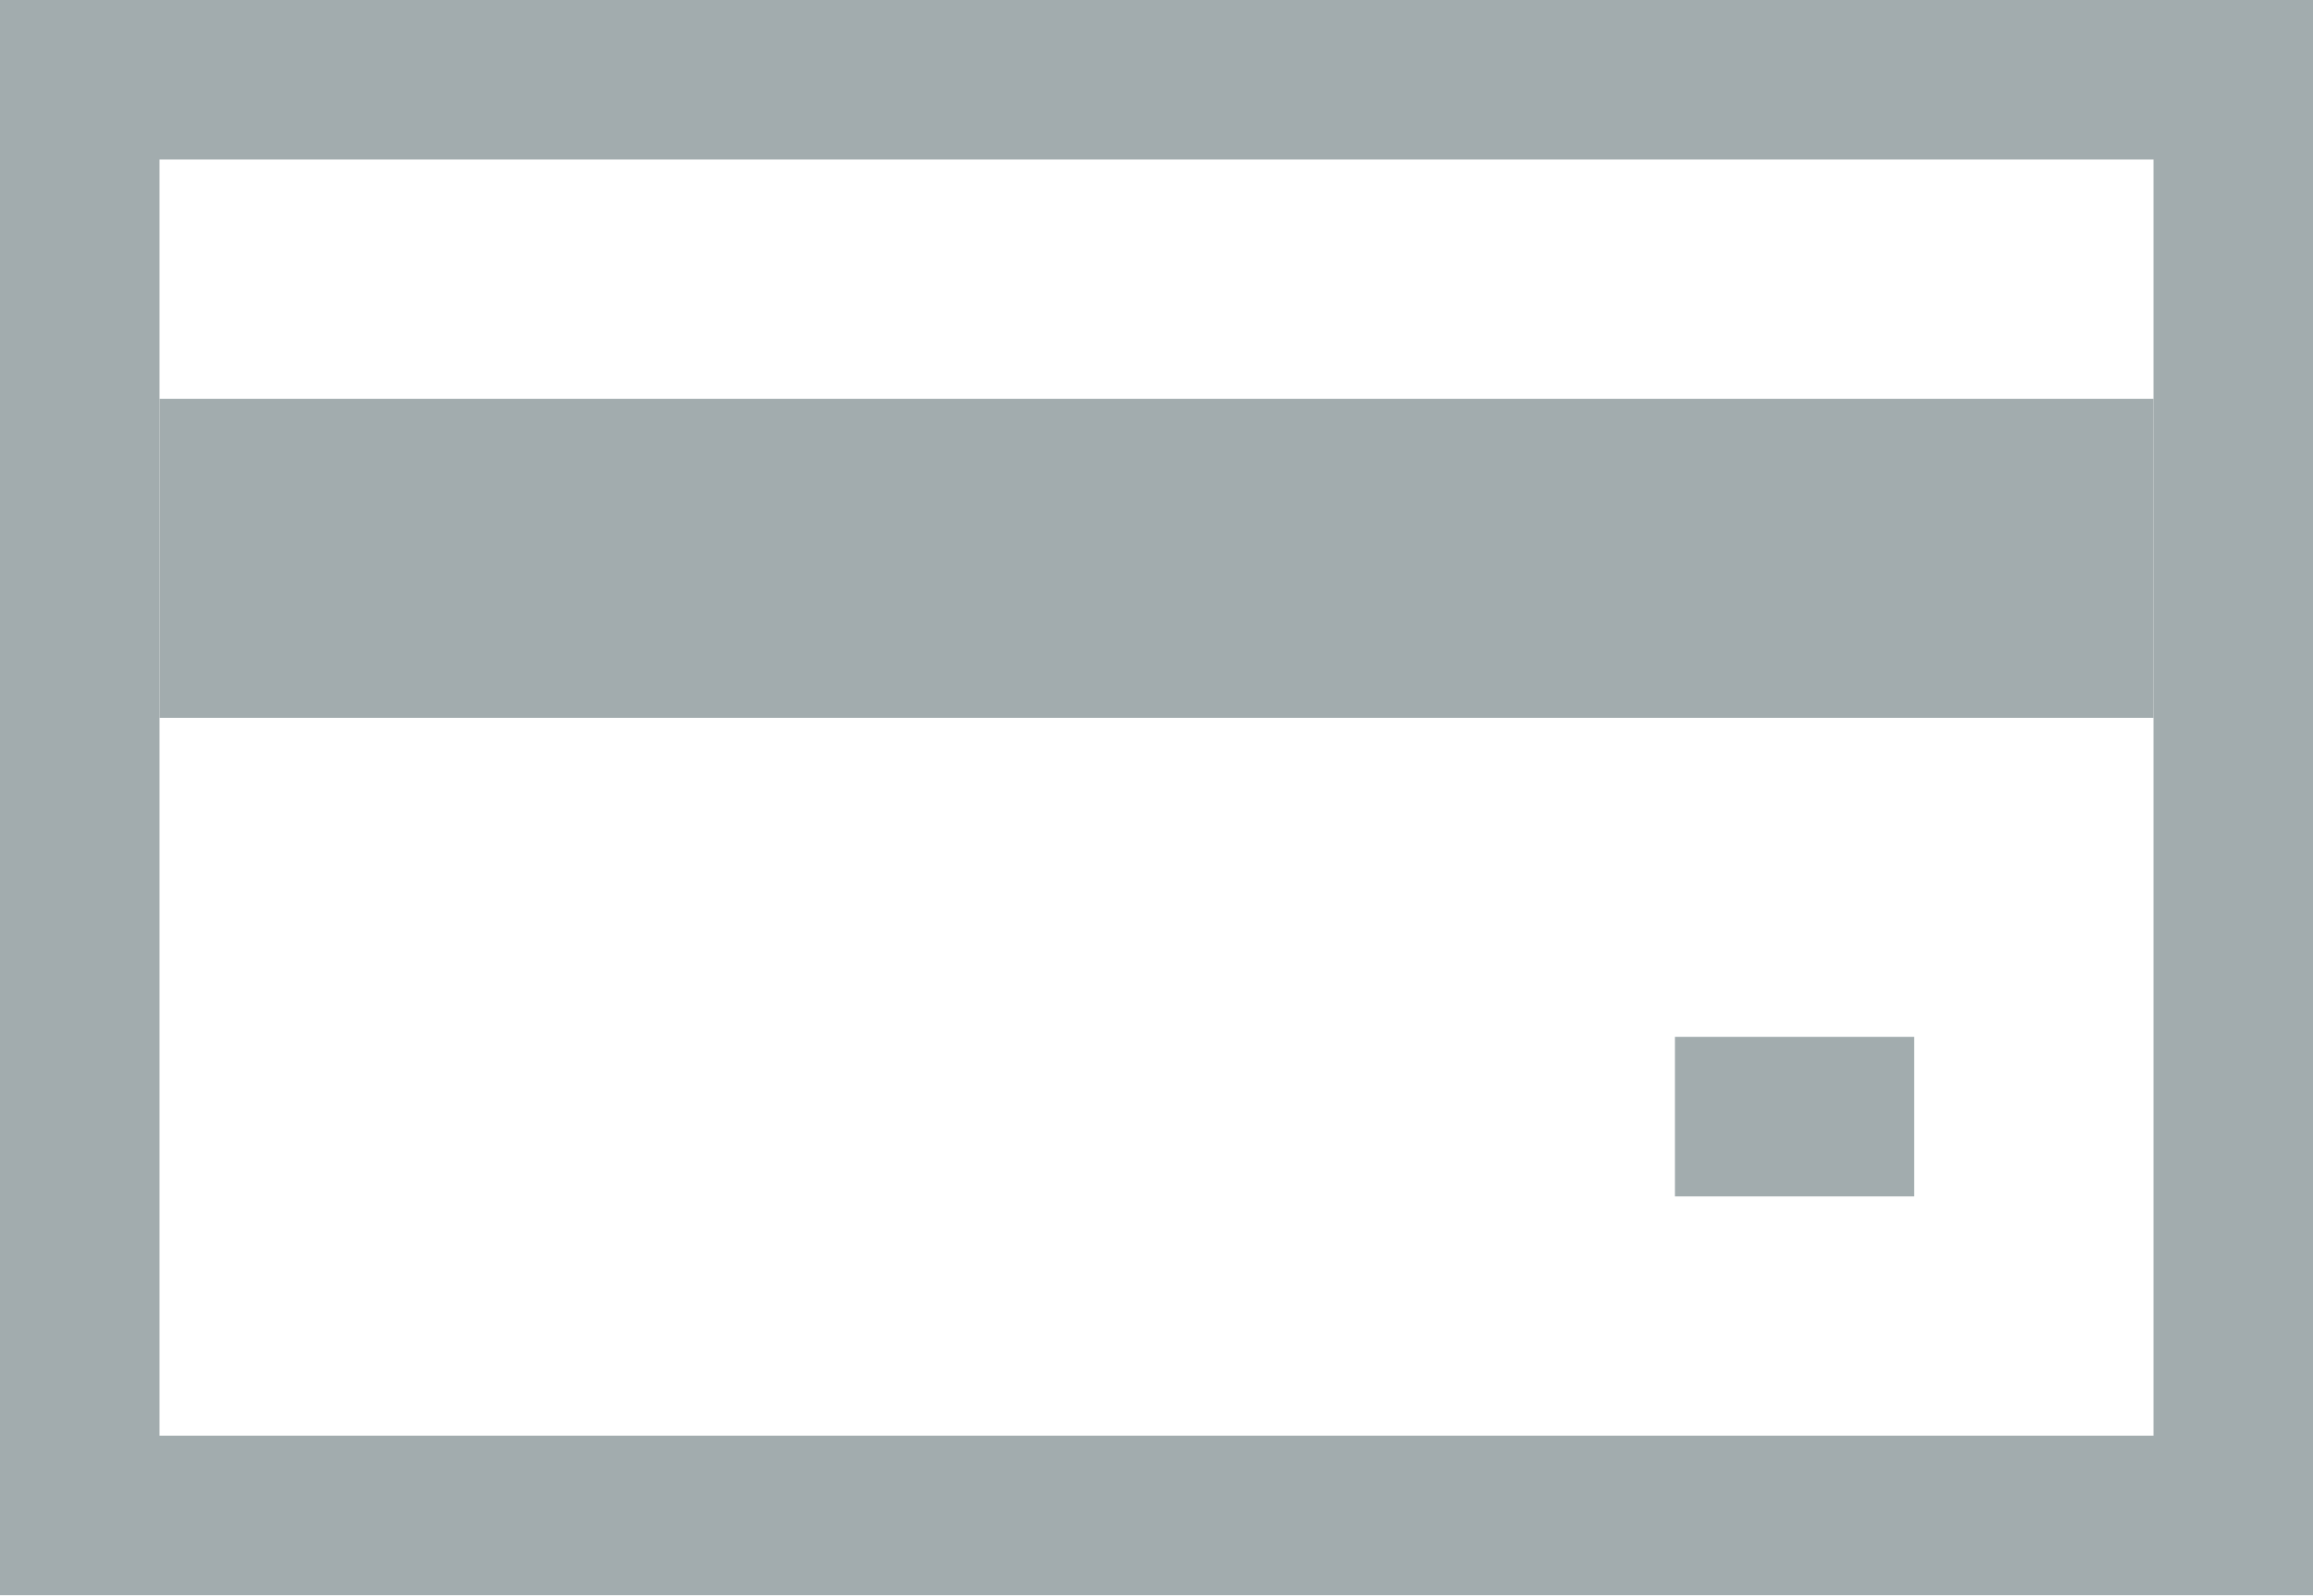
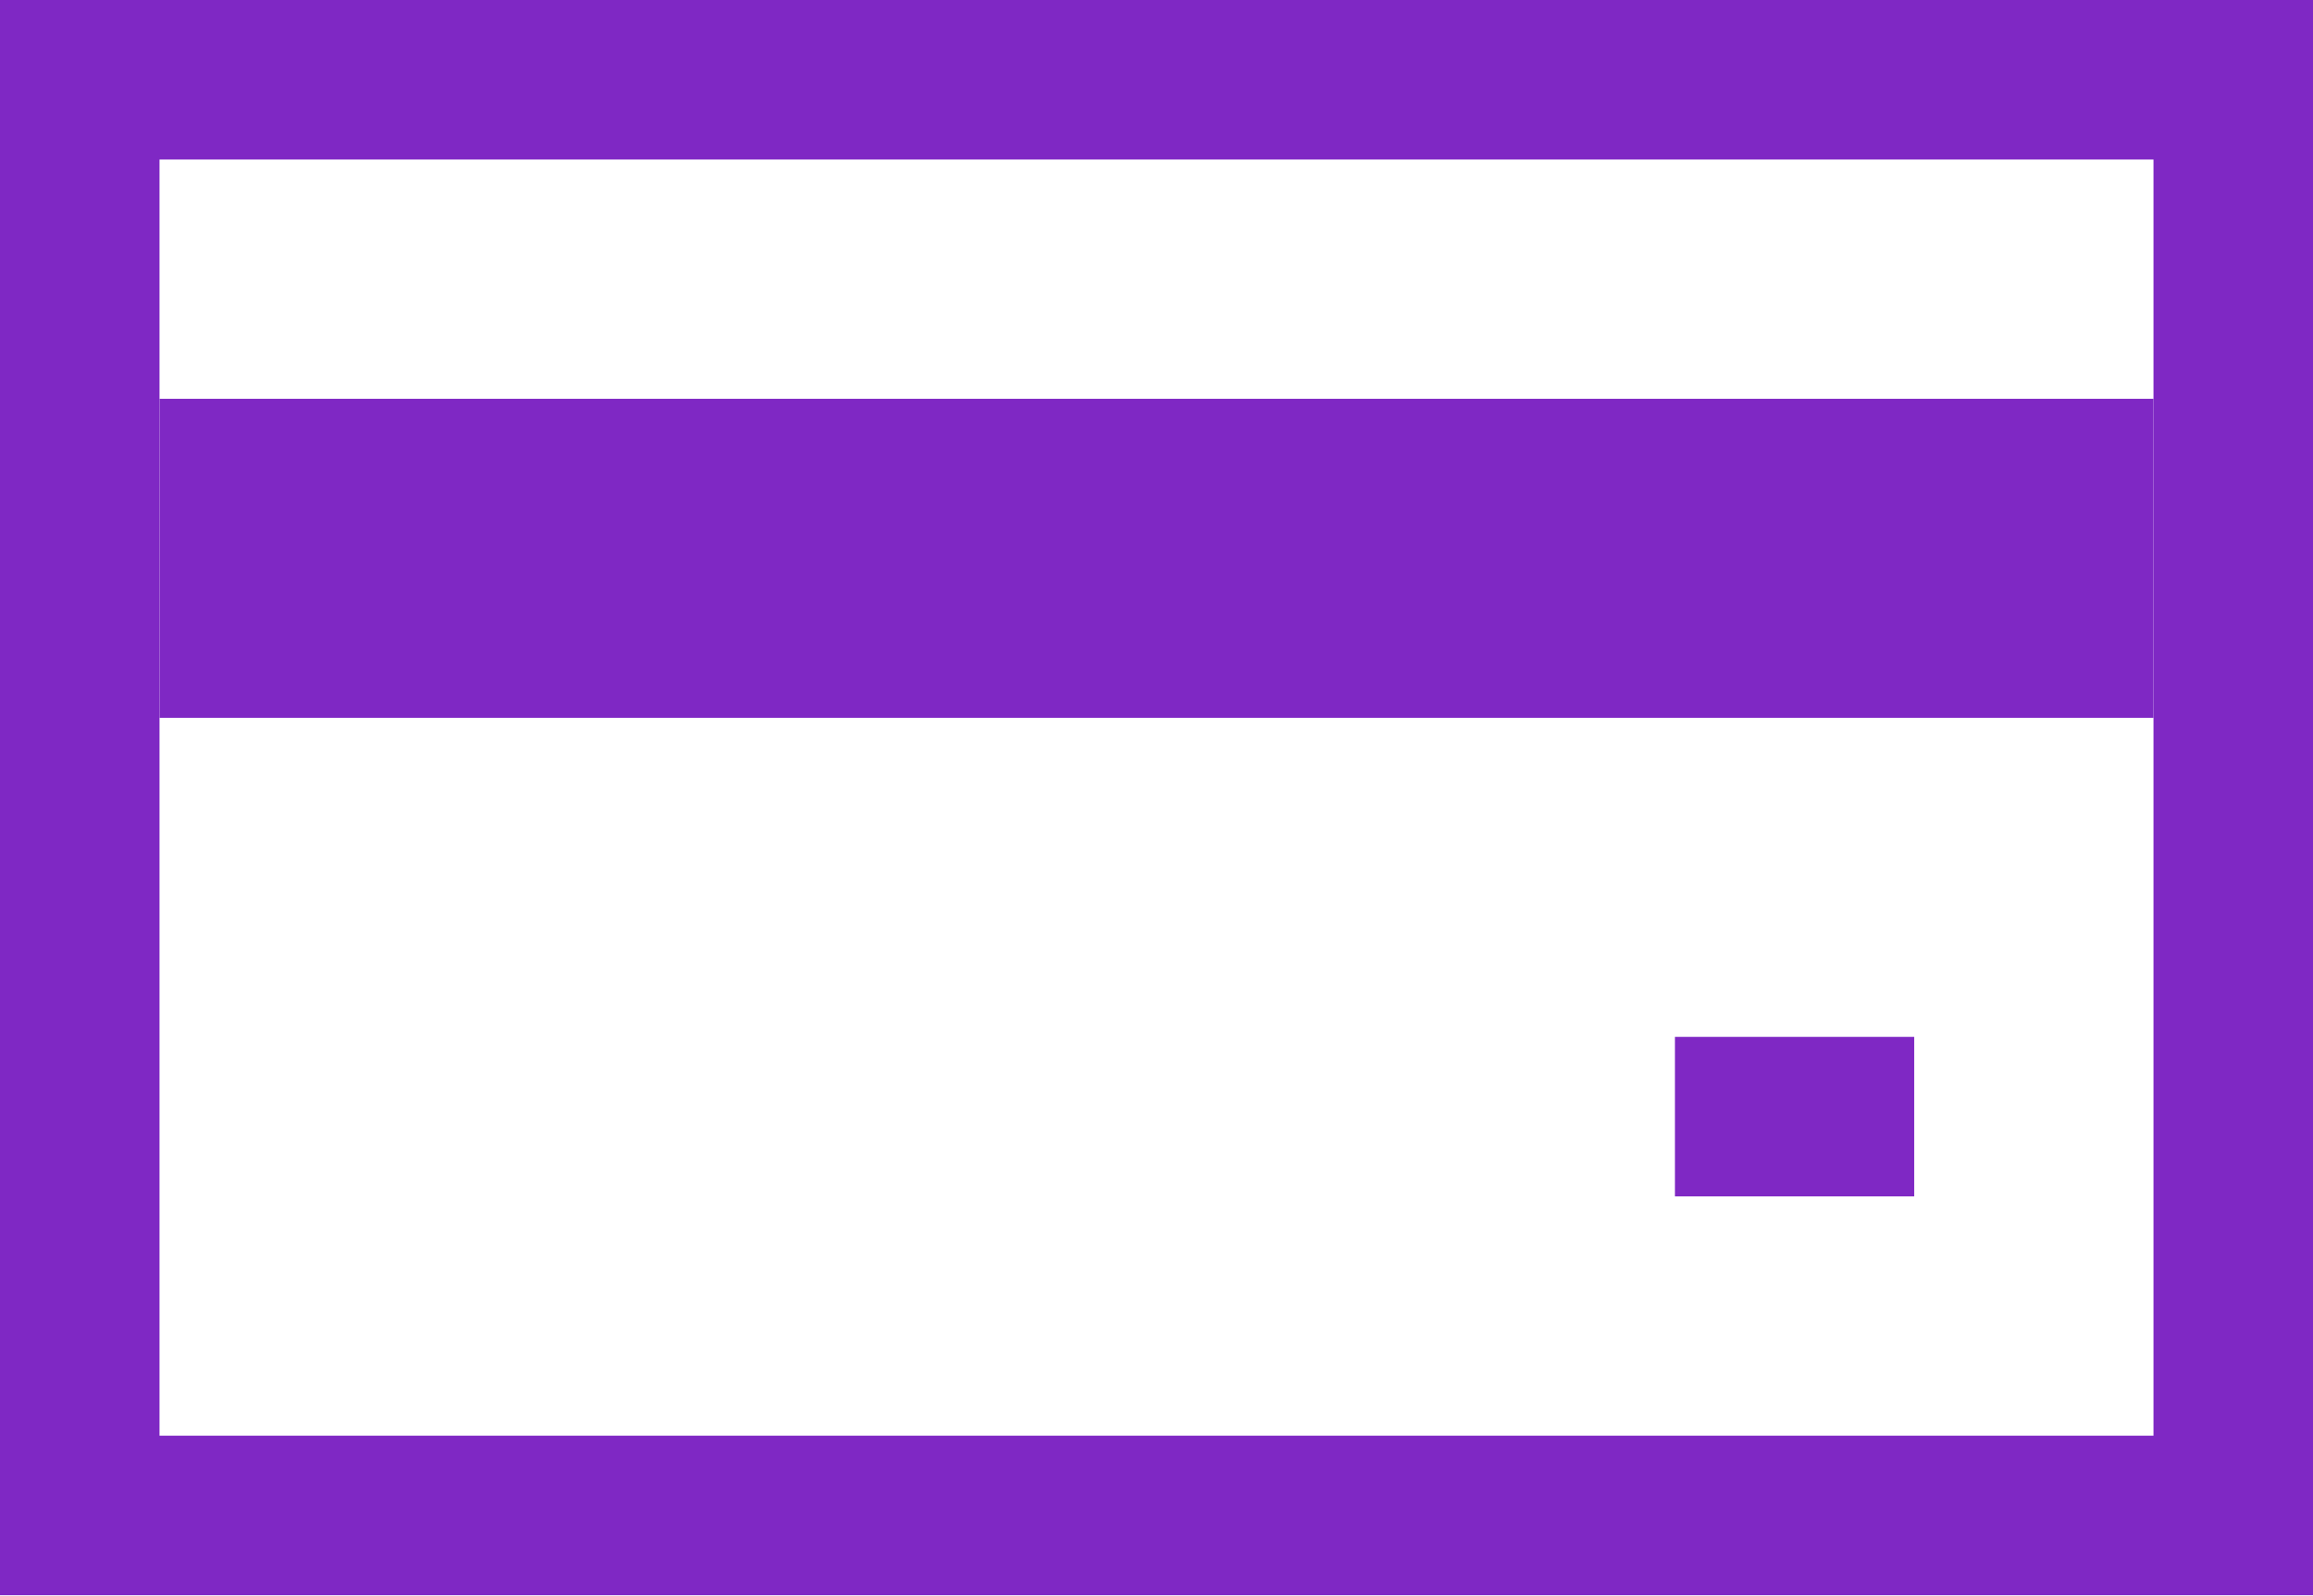
<svg xmlns="http://www.w3.org/2000/svg" id="credit-card" width="29" height="20" viewBox="0 0 29 20">
-   <path fill="none" fill-rule="evenodd" stroke="#a2acae" stroke-width="2px" id="Path_261" d="M1 1h27v18H1z" class="cls-1" data-name="Path 261" />
-   <path fill="#a2acae" fill-rule="evenodd" id="Path_262" d="M2 5h25v4H2zm19 8h3v2h-3z" class="cls-2" data-name="Path 262" />
+   <path fill="none" fill-rule="evenodd" stroke="#7f28c4" stroke-width="2px" id="Path_261" d="M1 1h27v18H1z" class="cls-1" data-name="Path 261" />
+   <path fill="#7f28c4" fill-rule="evenodd" id="Path_262" d="M2 5h25v4H2zm19 8h3v2h-3z" class="cls-2" data-name="Path 262" />
</svg>
